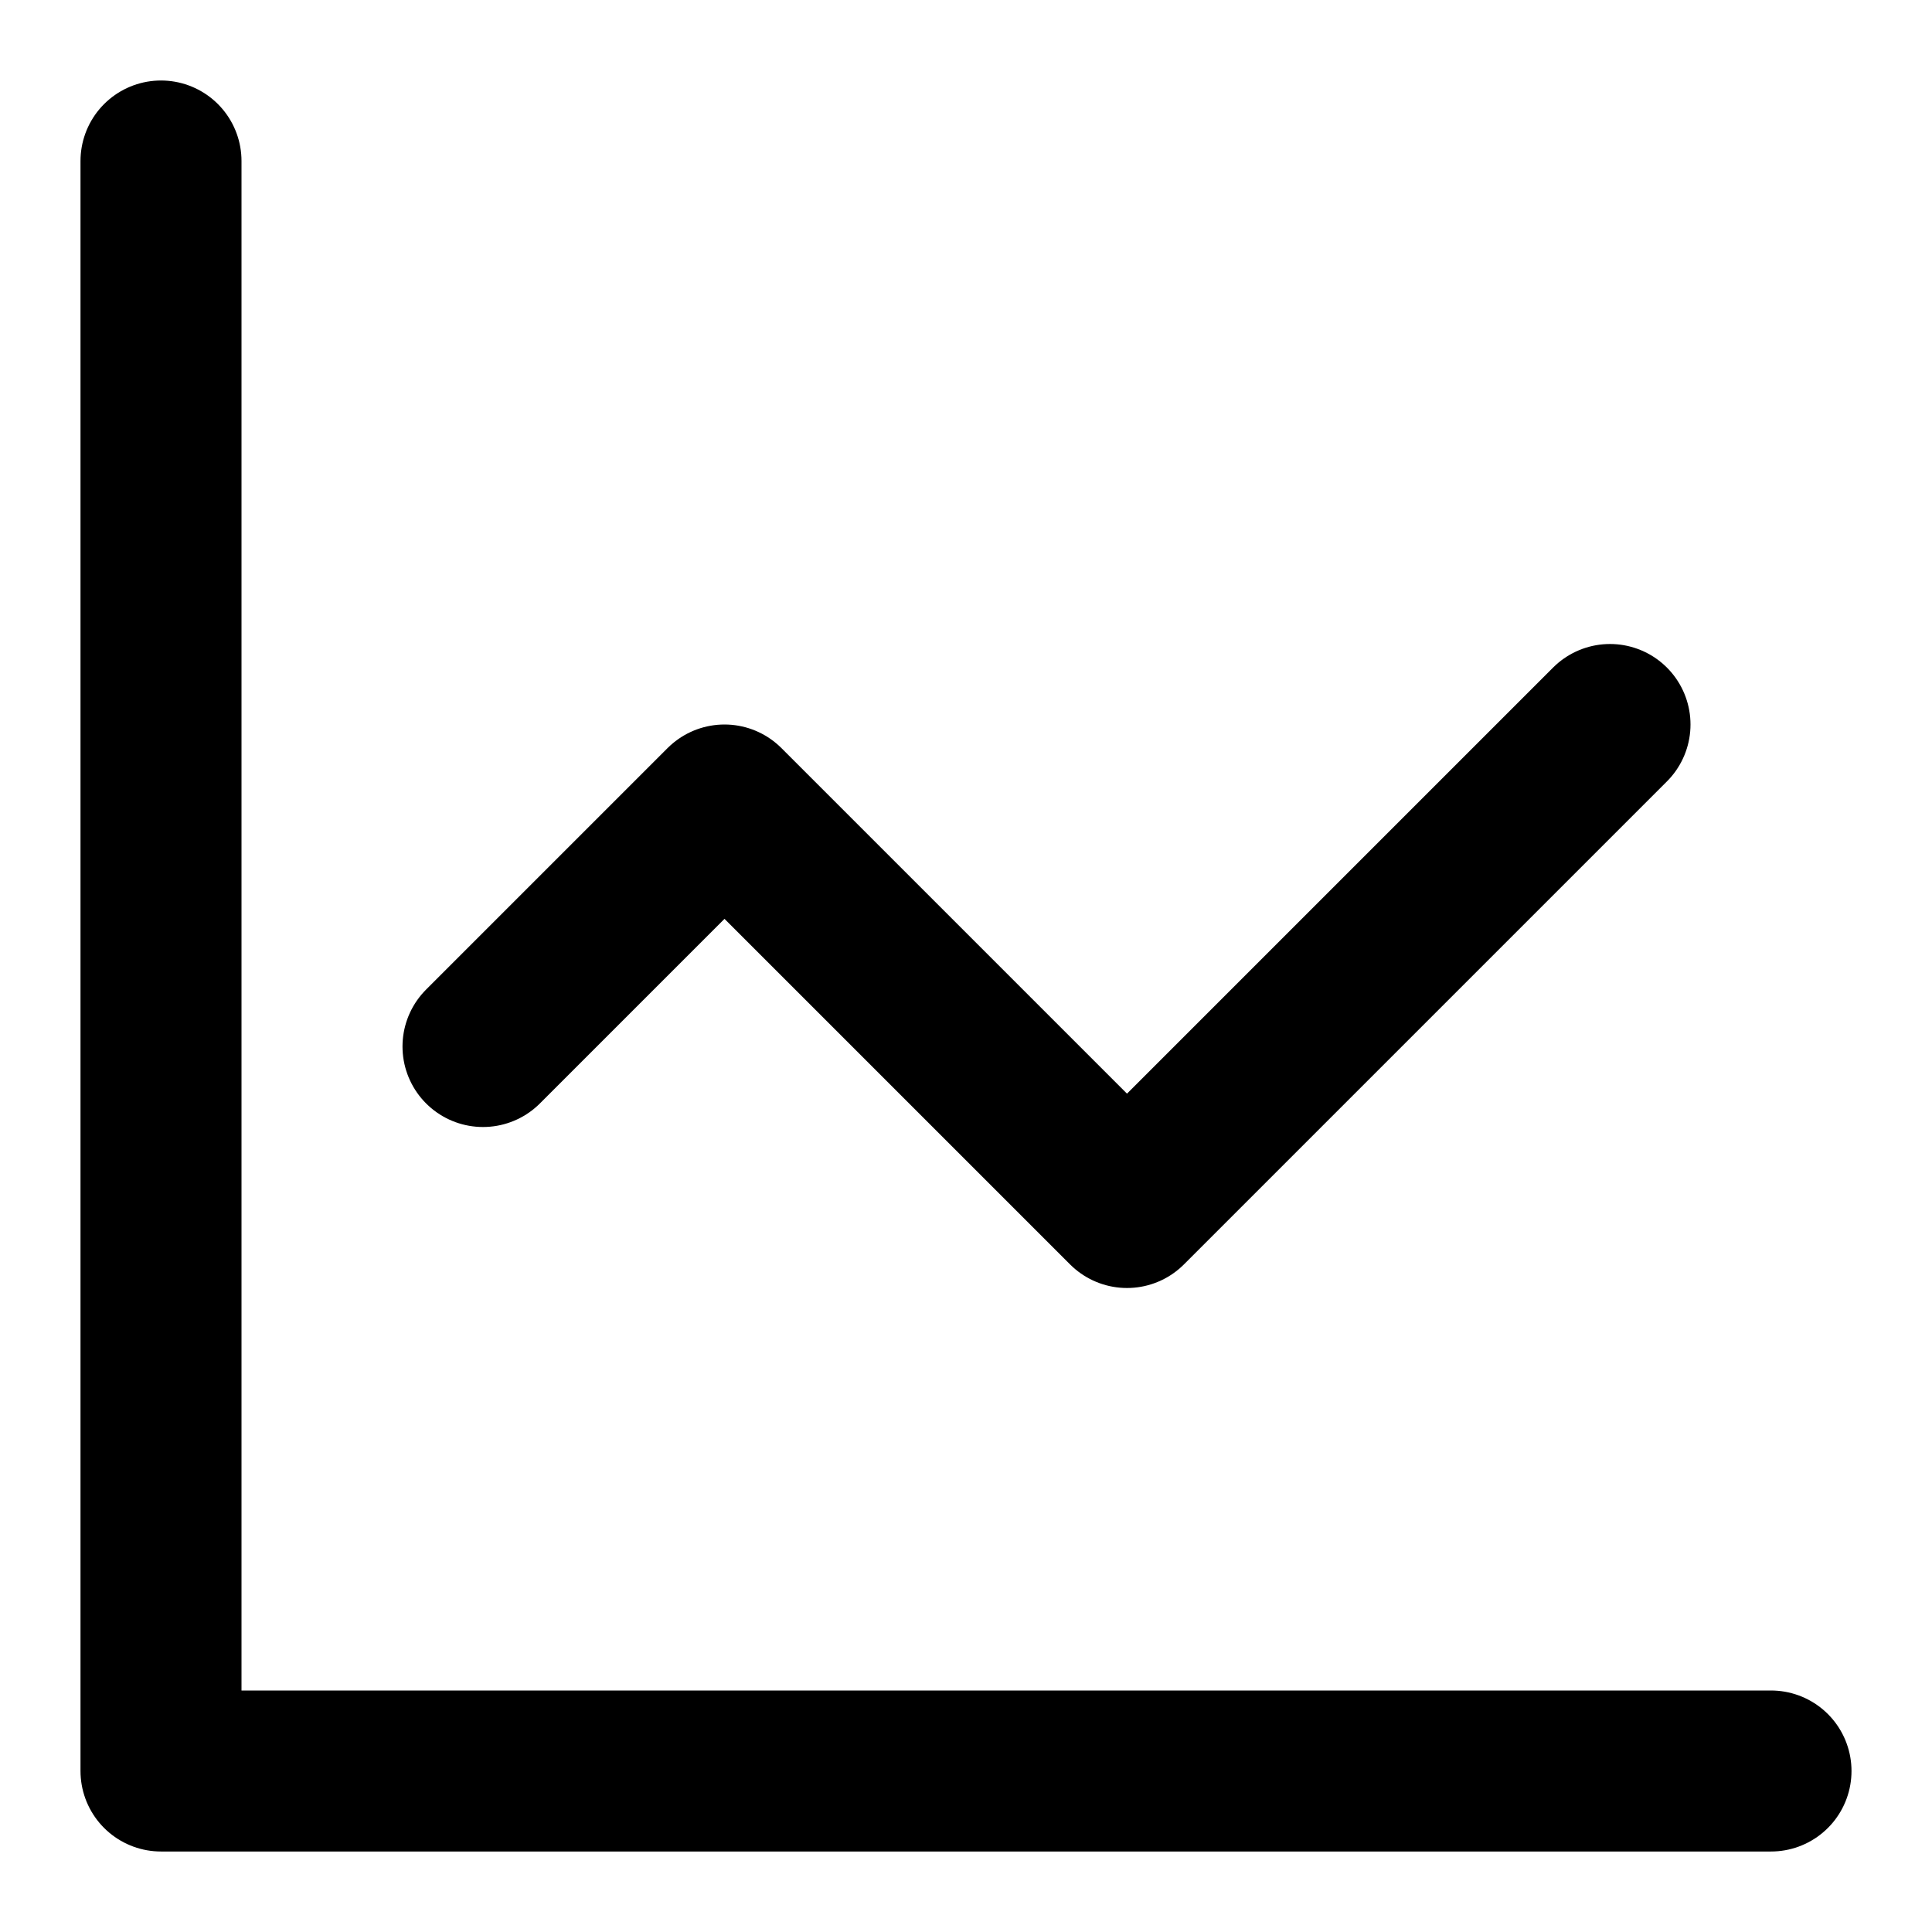
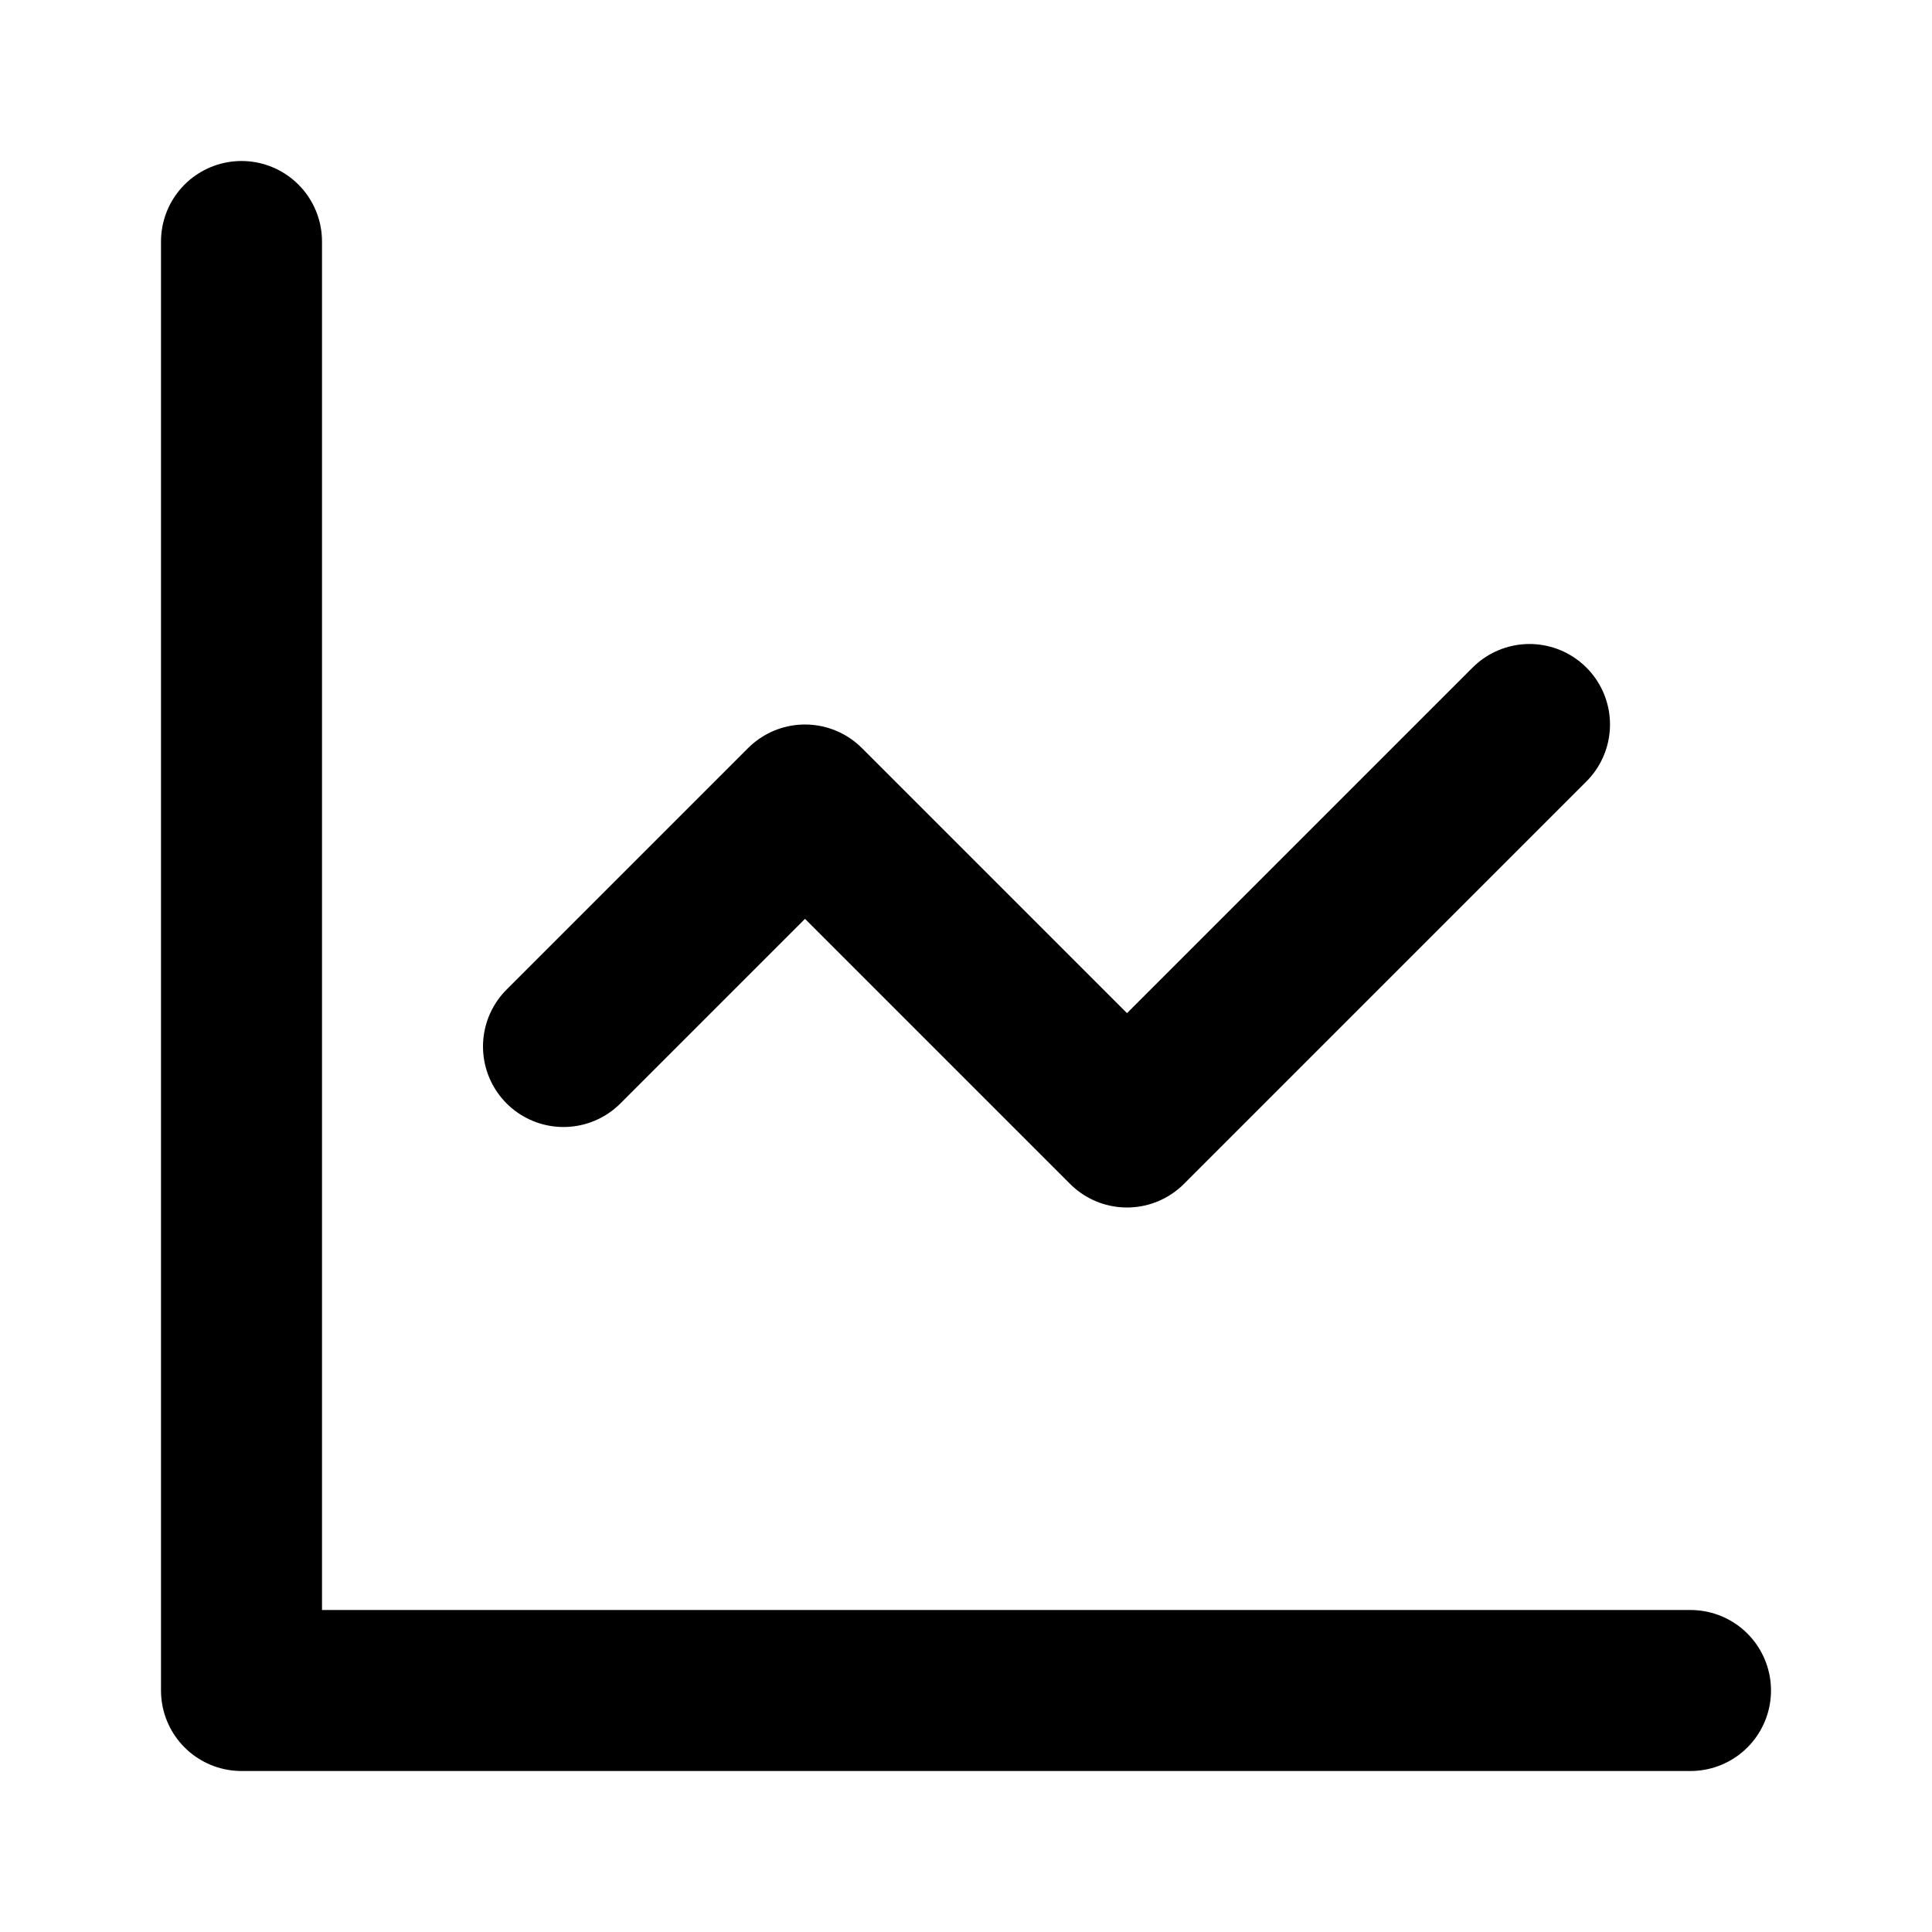
<svg xmlns="http://www.w3.org/2000/svg" width="24" height="24" viewBox="0 0 24 24" fill="none" stroke="currentColor" stroke-width="2" stroke-linecap="round" stroke-linejoin="round">
-   <path d="M2 2v20h20" />
-   <path d="m20 9-6 6-5-5-3 3" />
+   <path d="M3 3v18h18" />
+   <path d="m19 9-5 5-4-4-3 3" />
</svg>
